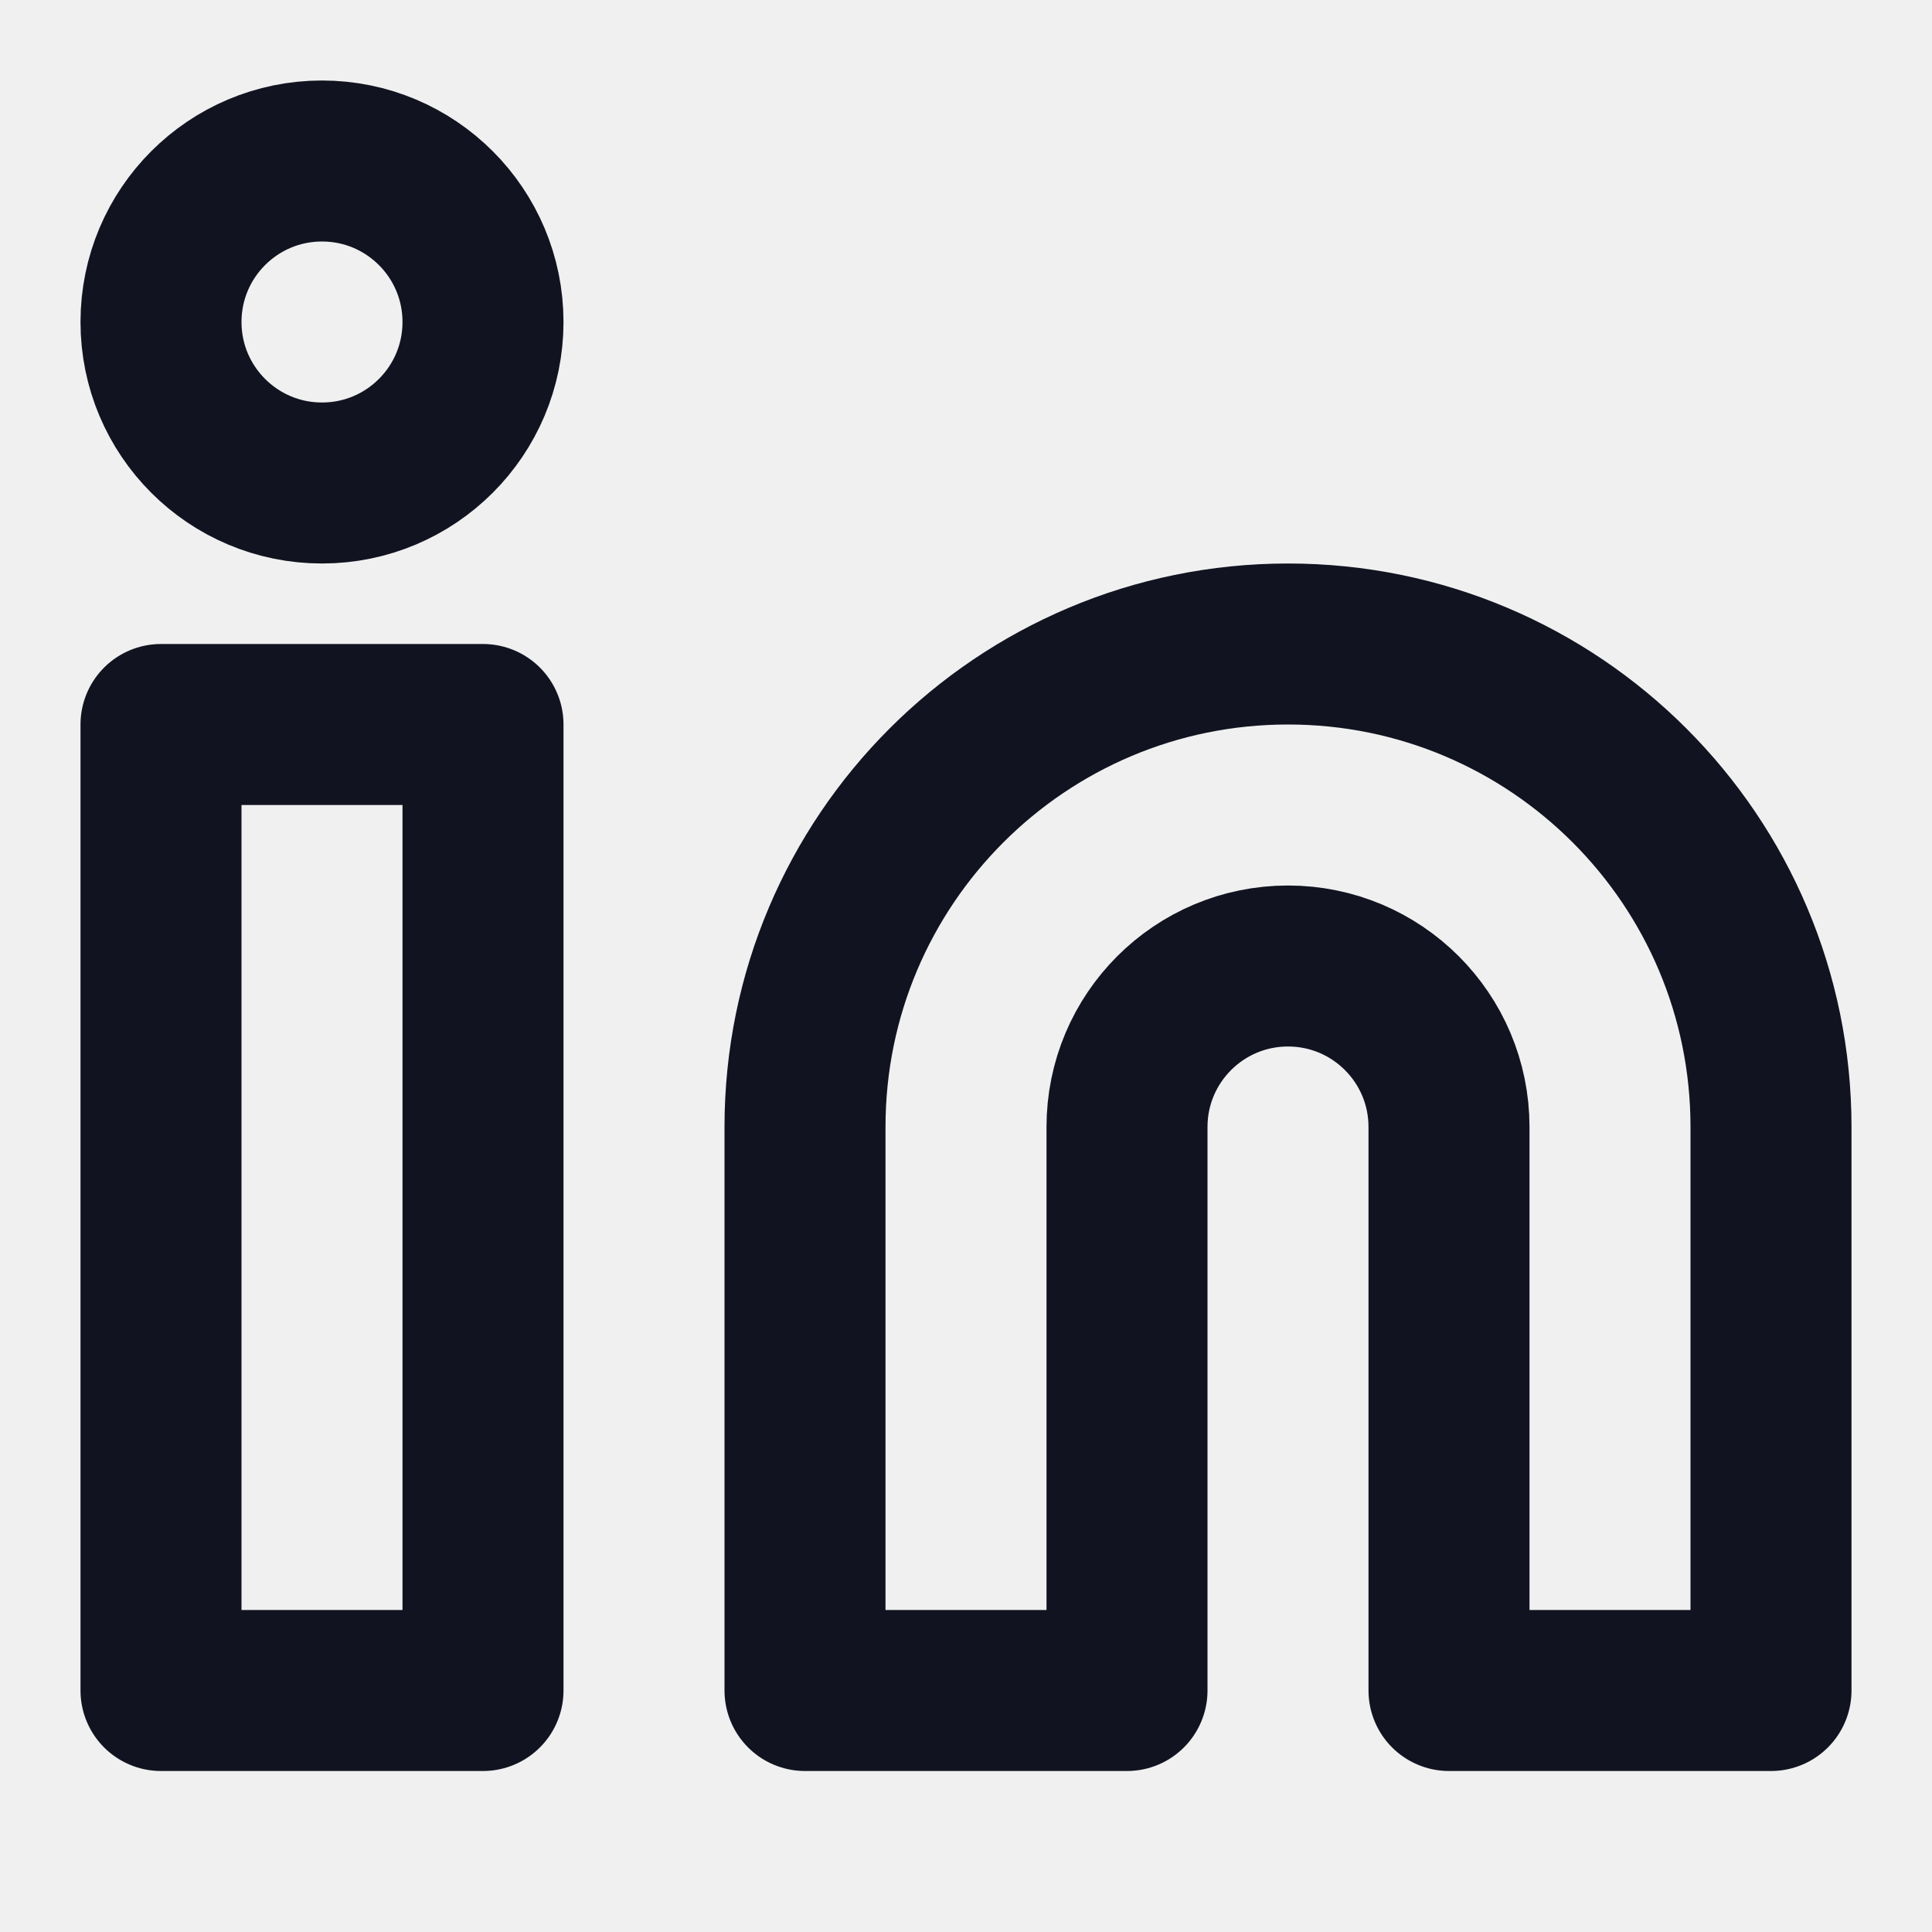
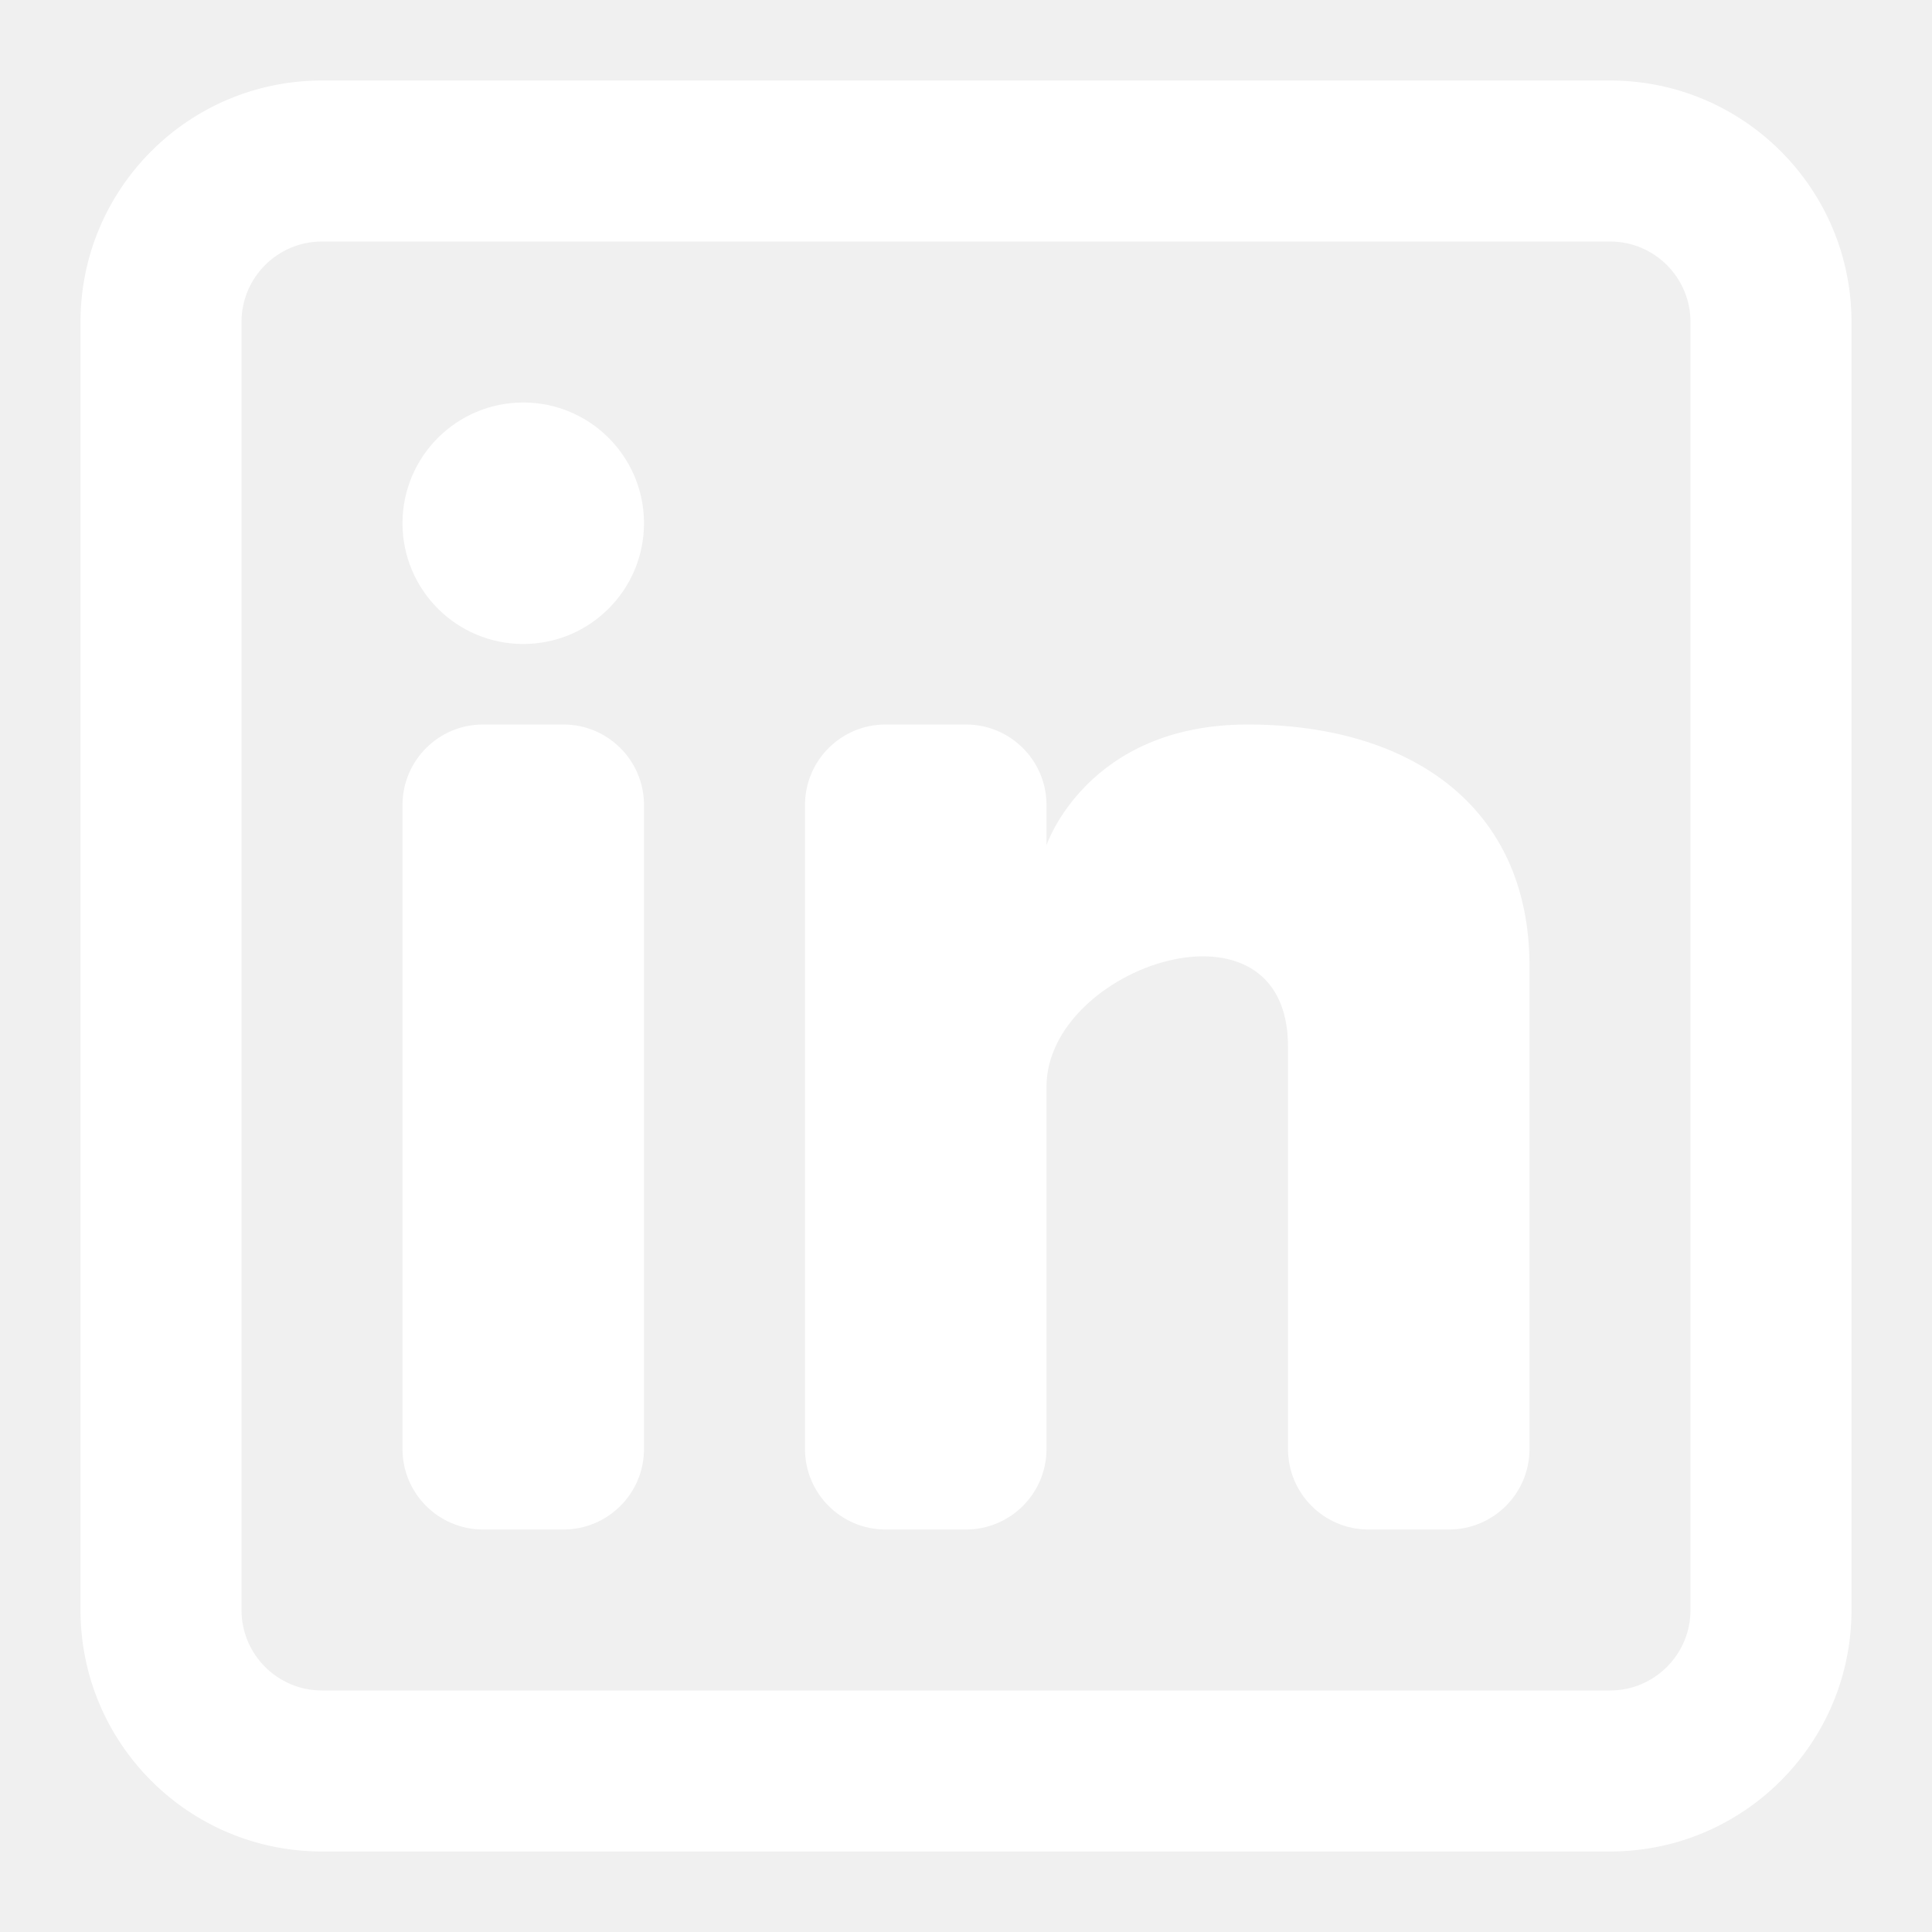
- <svg xmlns="http://www.w3.org/2000/svg" width="24" height="24" viewBox="0 0 24 24" fill="none" stroke="#111420" stroke-width="2" stroke-linecap="round" stroke-linejoin="round" class="feather feather-linkedin">
-   <path d="M16 8a6 6 0 0 1 6 6v7h-4v-7a2 2 0 0 0-2-2 2 2 0 0 0-2 2v7h-4v-7a6 6 0 0 1 6-6z" />
-   <rect x="2" y="9" width="4" height="12" />
-   <circle cx="4" cy="4" r="2" />
+ <svg xmlns="http://www.w3.org/2000/svg" viewBox="0 0 24 24" fill="none">
+   <g id="SVGRepo_bgCarrier" stroke-width="0" />
+   <g id="SVGRepo_tracerCarrier" stroke-linecap="round" stroke-linejoin="round" />
+   <g id="SVGRepo_iconCarrier">
+     <path d="M6.5 8C7.328 8 8 7.328 8 6.5C8 5.672 7.328 5 6.5 5C5.672 5 5 5.672 5 6.5C5 7.328 5.672 8 6.5 8Z" fill="#ffffff" />
+     <path d="M5 10C5 9.448 5.448 9 6 9H7C7.552 9 8 9.448 8 10V18C8 18.552 7.552 19 7 19H6C5.448 19 5 18.552 5 18V10Z" fill="#ffffff" />
+     <path d="M11 19H12C12.552 19 13 18.552 13 18V13.5C13 12 16 11 16 13V18C16 18.553 16.448 19 17 19H18C18.552 19 19 18.552 19 18V12C19 10 17.5 9 15.5 9C13.5 9 13 10.5 13 10.5V10C13 9.448 12.552 9 12 9H11C10.448 9 10 9.448 10 10V18C10 18.552 10.448 19 11 19Z" fill="#ffffff" />
+     <path fill-rule="evenodd" clip-rule="evenodd" d="M20 1C21.657 1 23 2.343 23 4V20C23 21.657 21.657 23 20 23H4C2.343 23 1 21.657 1 20V4C1 2.343 2.343 1 4 1H20ZM20 3C20.552 3 21 3.448 21 4V20C21 20.552 20.552 21 20 21H4C3.448 21 3 20.552 3 20V4C3 3.448 3.448 3 4 3H20Z" fill="#ffffff" />
+   </g>
</svg>
